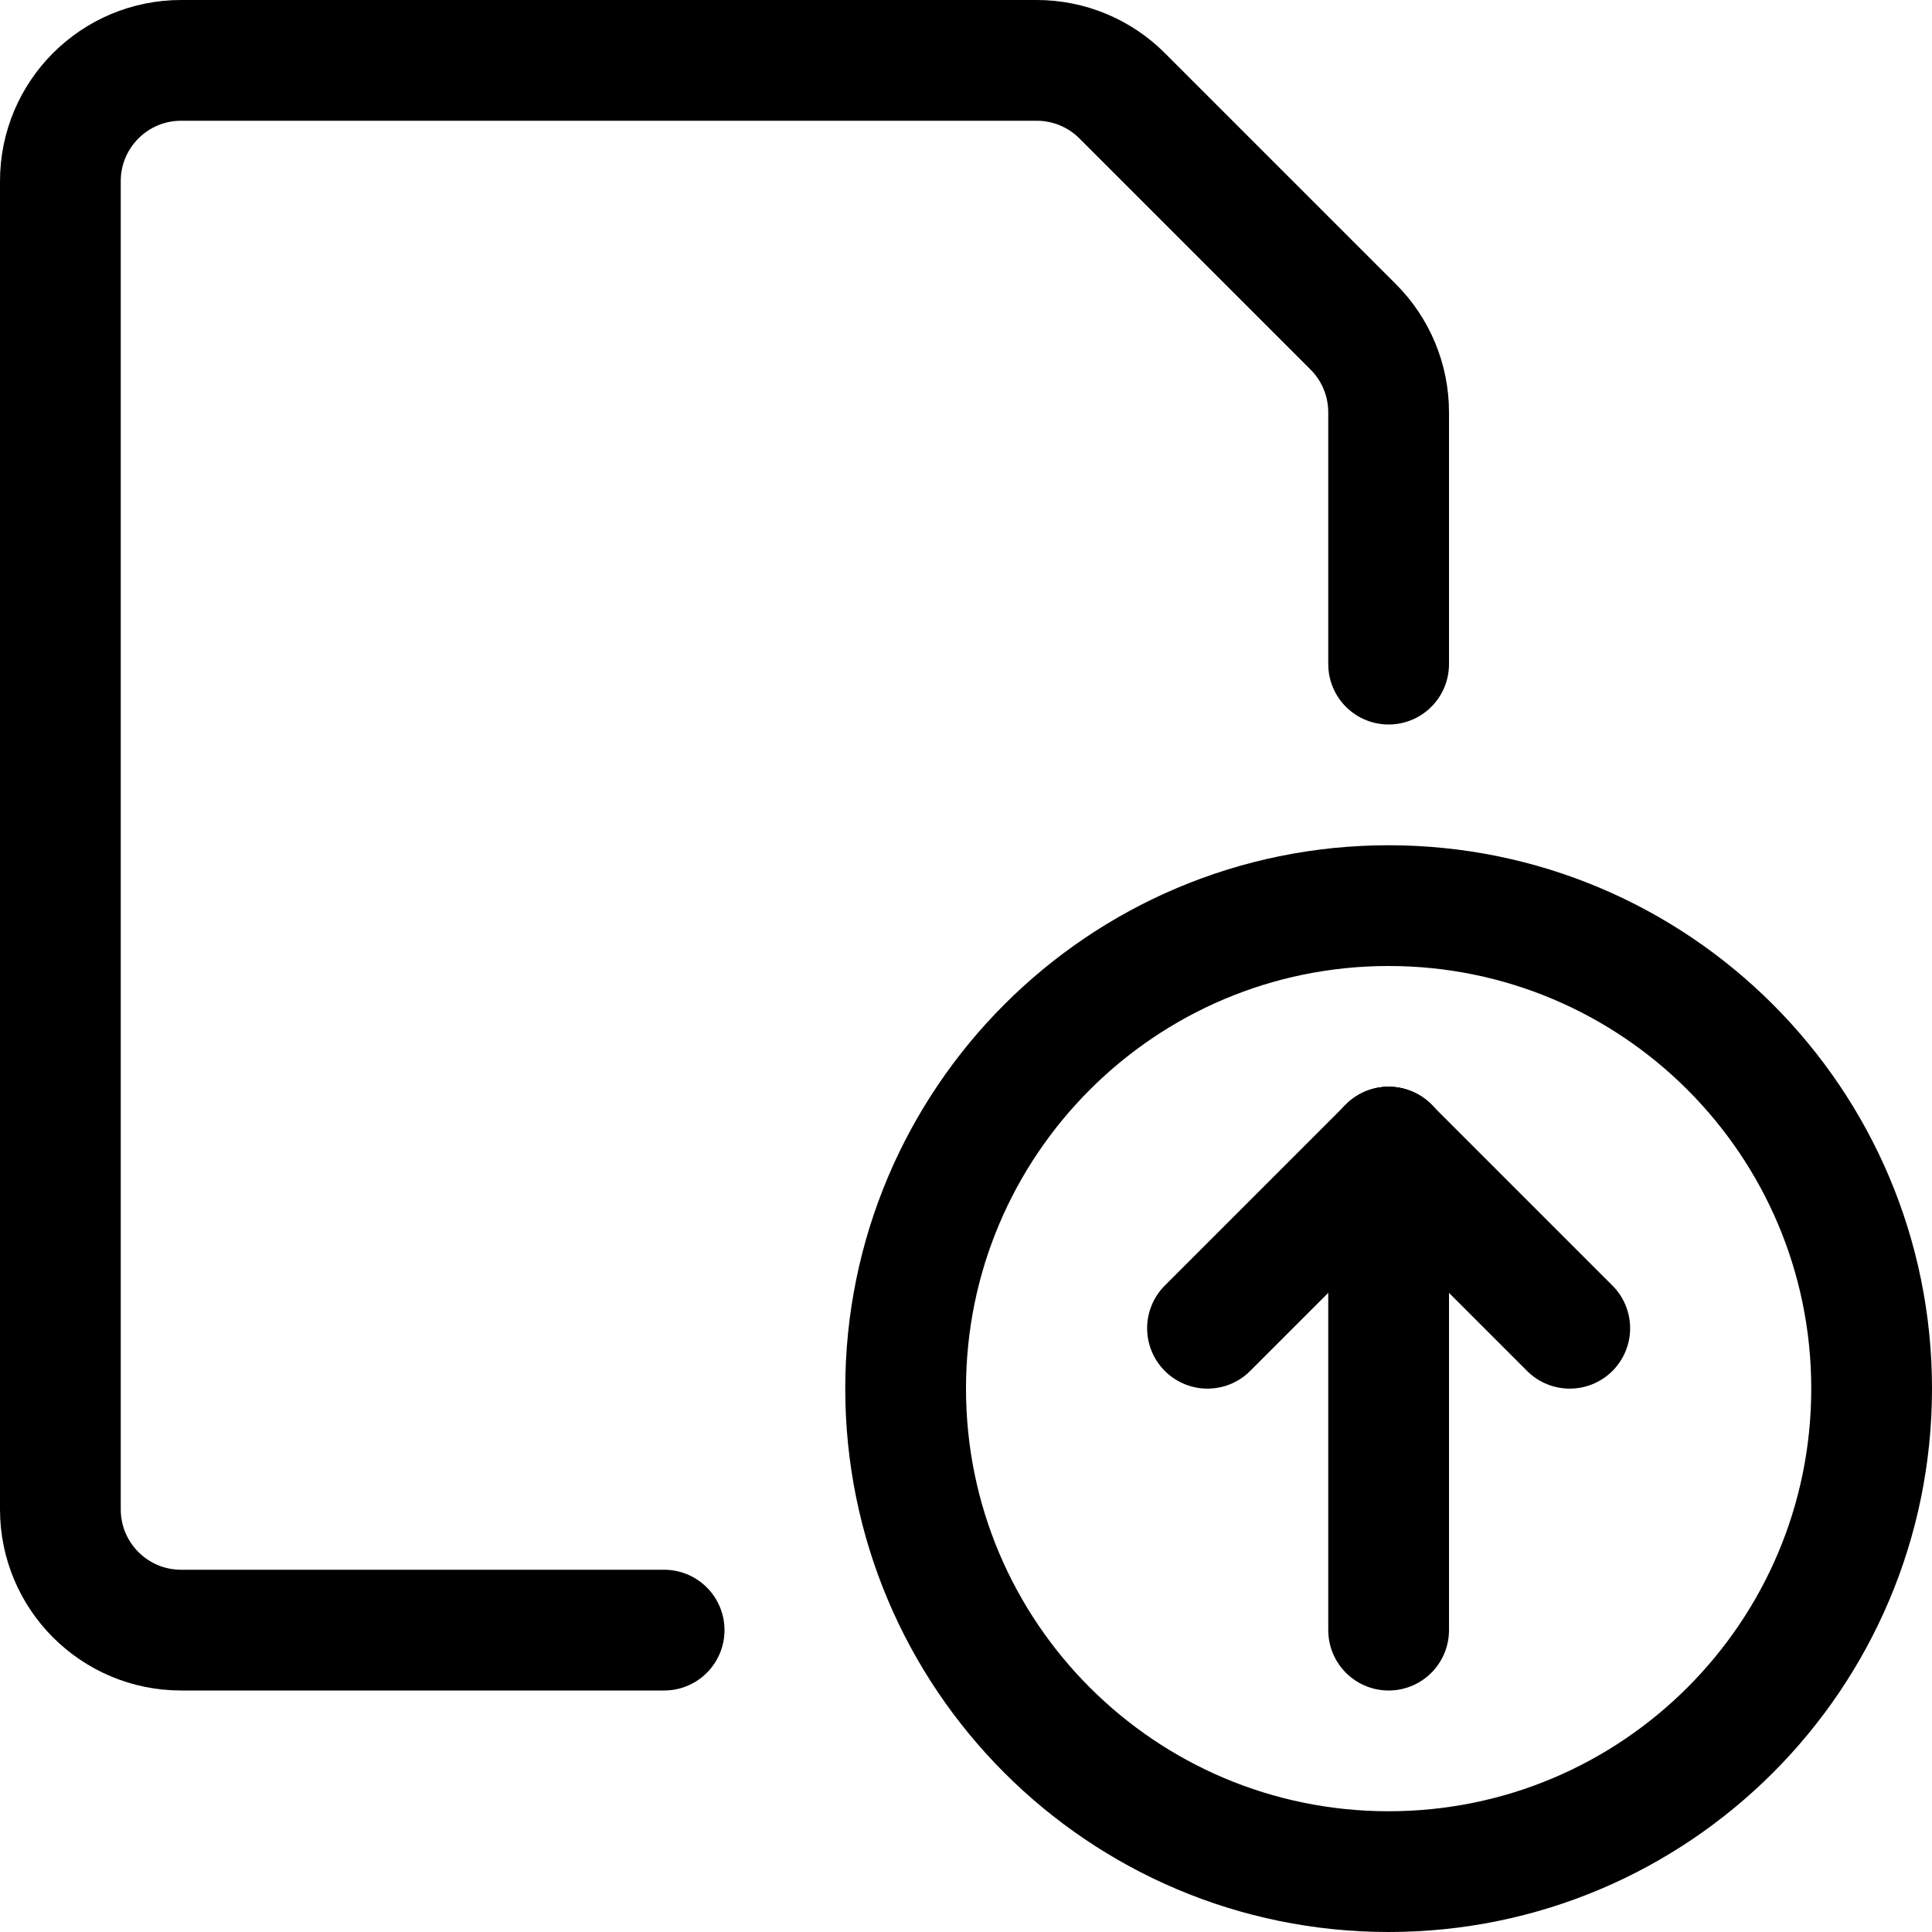
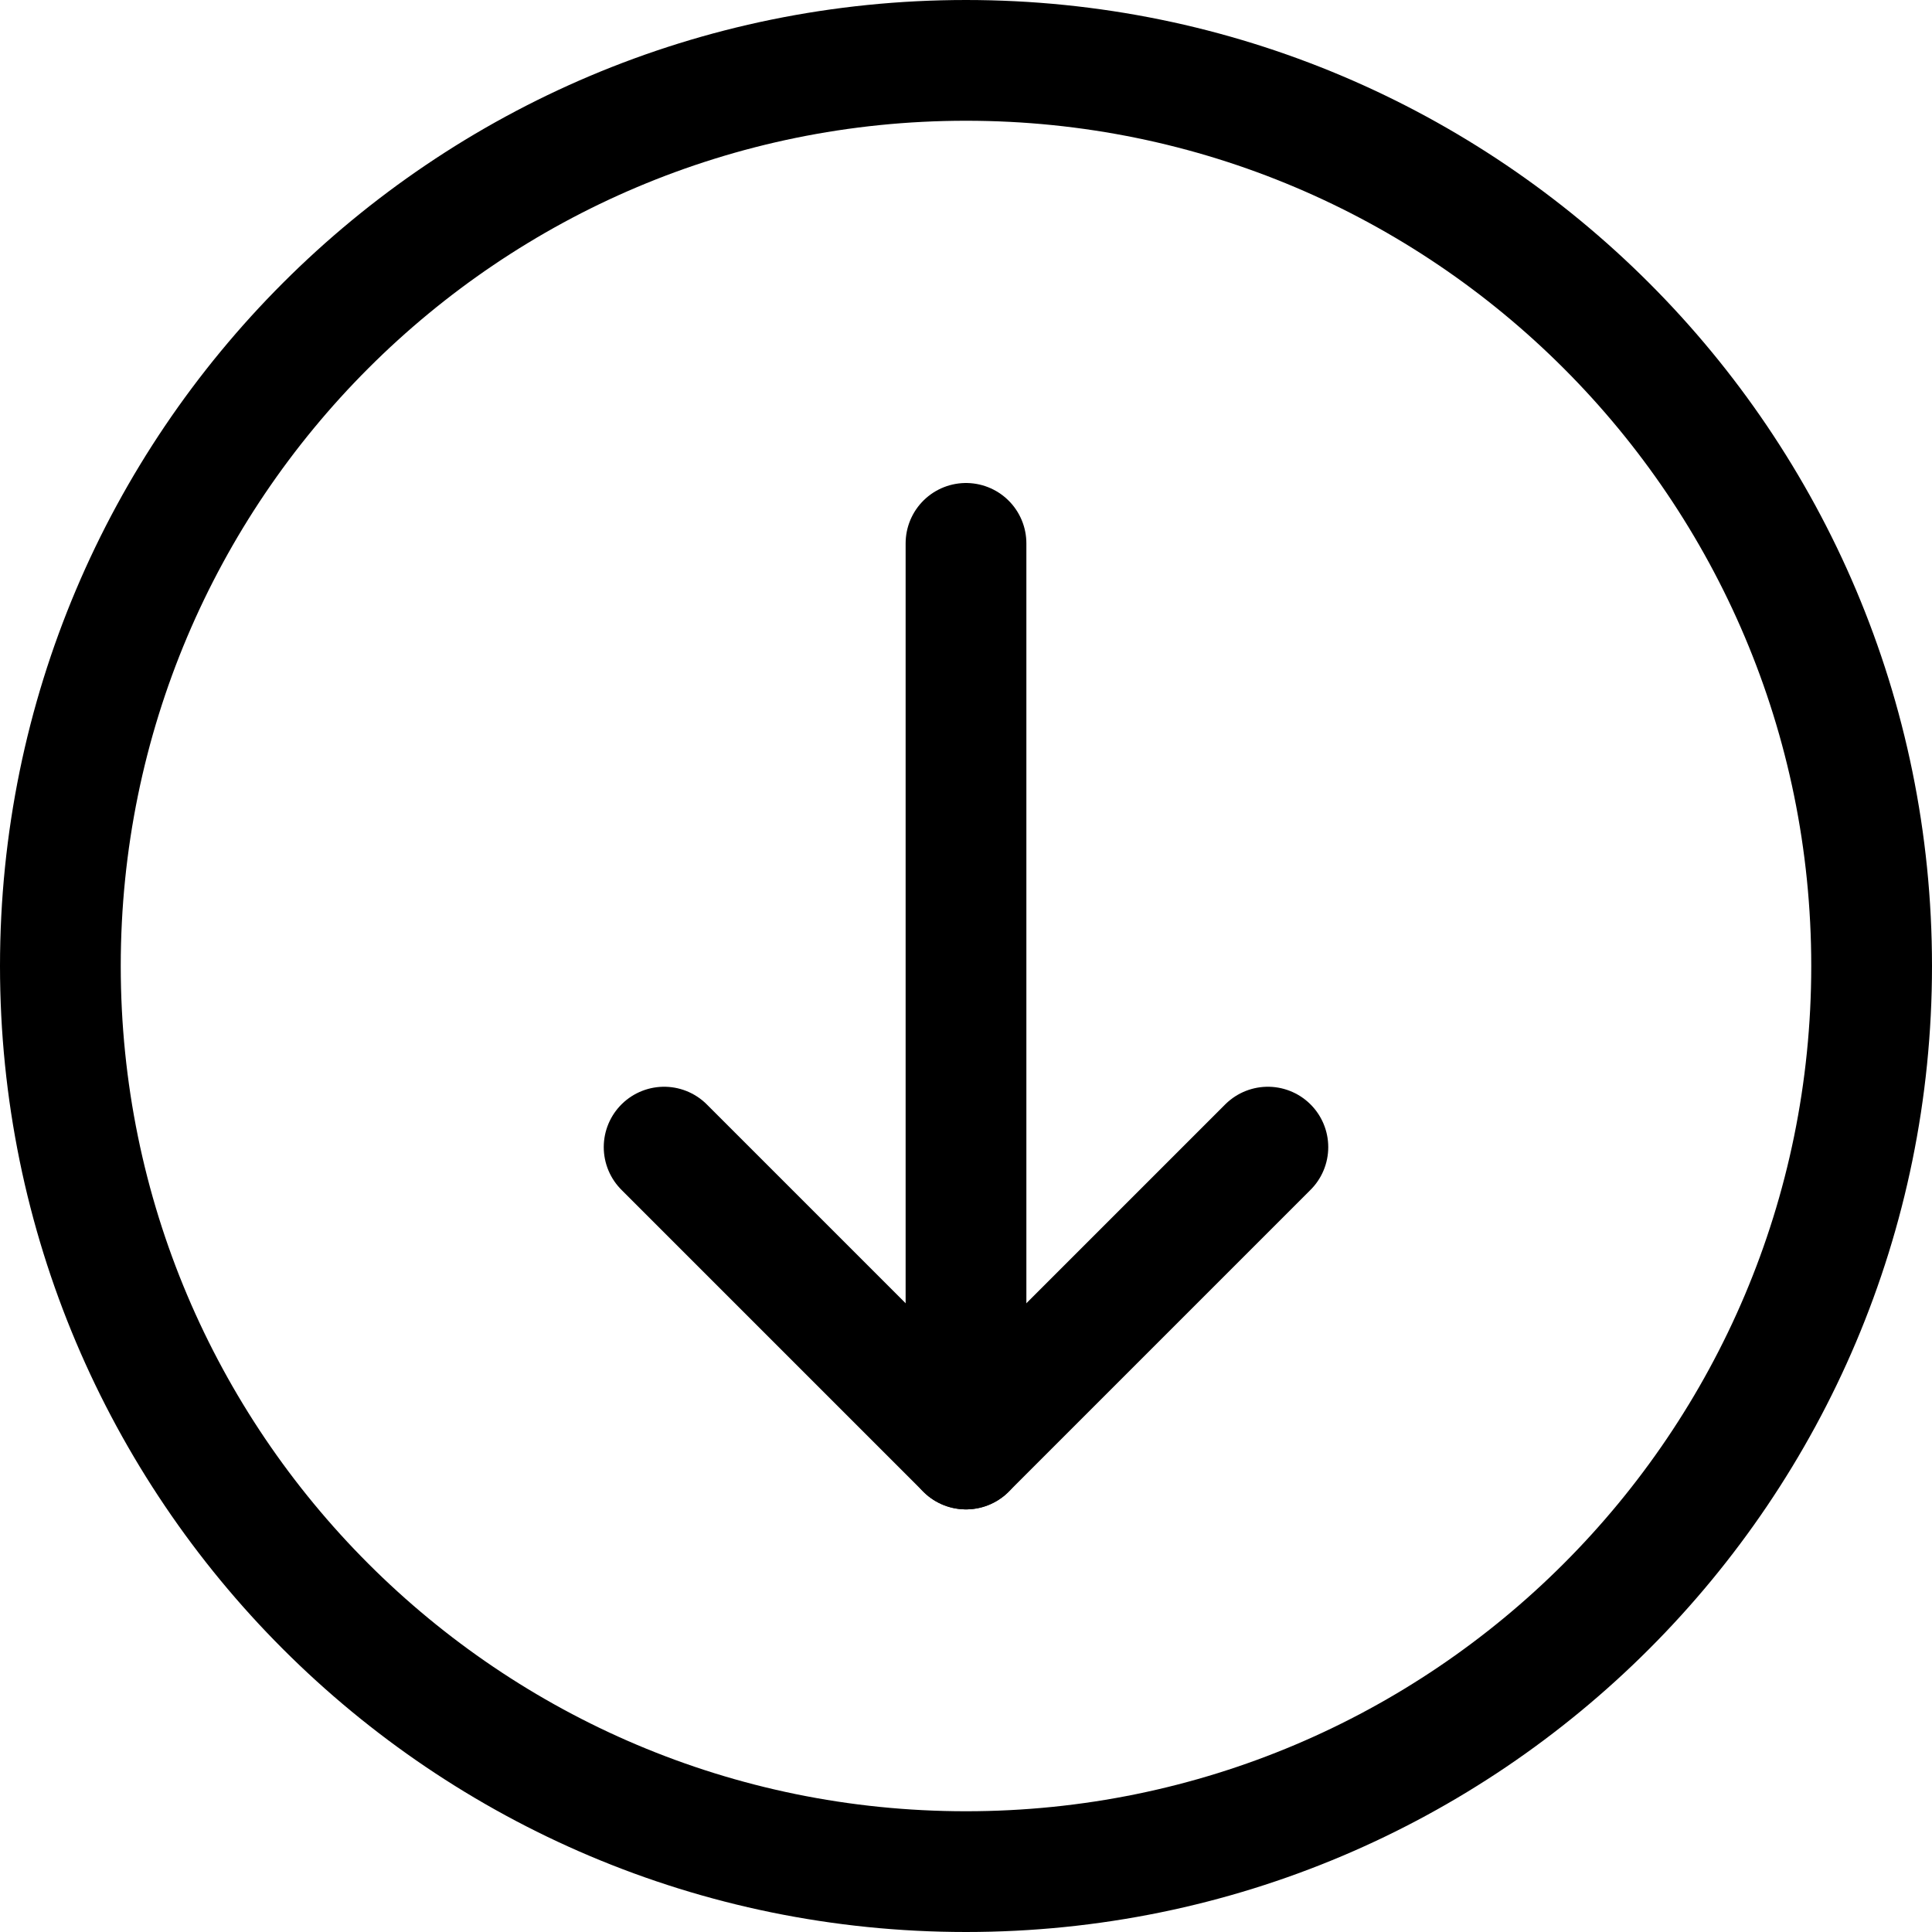
<svg xmlns="http://www.w3.org/2000/svg" viewBox="0 0 24 24">
  <defs>
    <style>.a{fill:none;stroke:currentColor;stroke-linecap:round;stroke-linejoin:round;stroke-width:1.5px;}</style>
  </defs>
-   <circle class="a" cx="17.25" cy="17.25" r="6" />
-   <line class="a" x1="17.25" y1="20.25" x2="17.25" y2="14.25" />
-   <line class="a" x1="17.25" y1="14.25" x2="15" y2="16.5" />
-   <line class="a" x1="17.25" y1="14.25" x2="19.5" y2="16.5" />
-   <path class="a" d="M8.25,20.25h-6a1.5,1.5,0,0,1-1.5-1.5V2.25A1.5,1.5,0,0,1,2.25.75H12.879a1.5,1.5,0,0,1,1.06.439l2.872,2.872a1.5,1.5,0,0,1,.439,1.06V8.25" />
+   <polyline class="a" points="8.25 14.25 12 18 15.75 14.25" />
+   <line class="a" x1="12" y1="6.75" x2="12" y2="18" />
+   <circle class="a" cx="12" cy="12" r="11.25" />
</svg>
